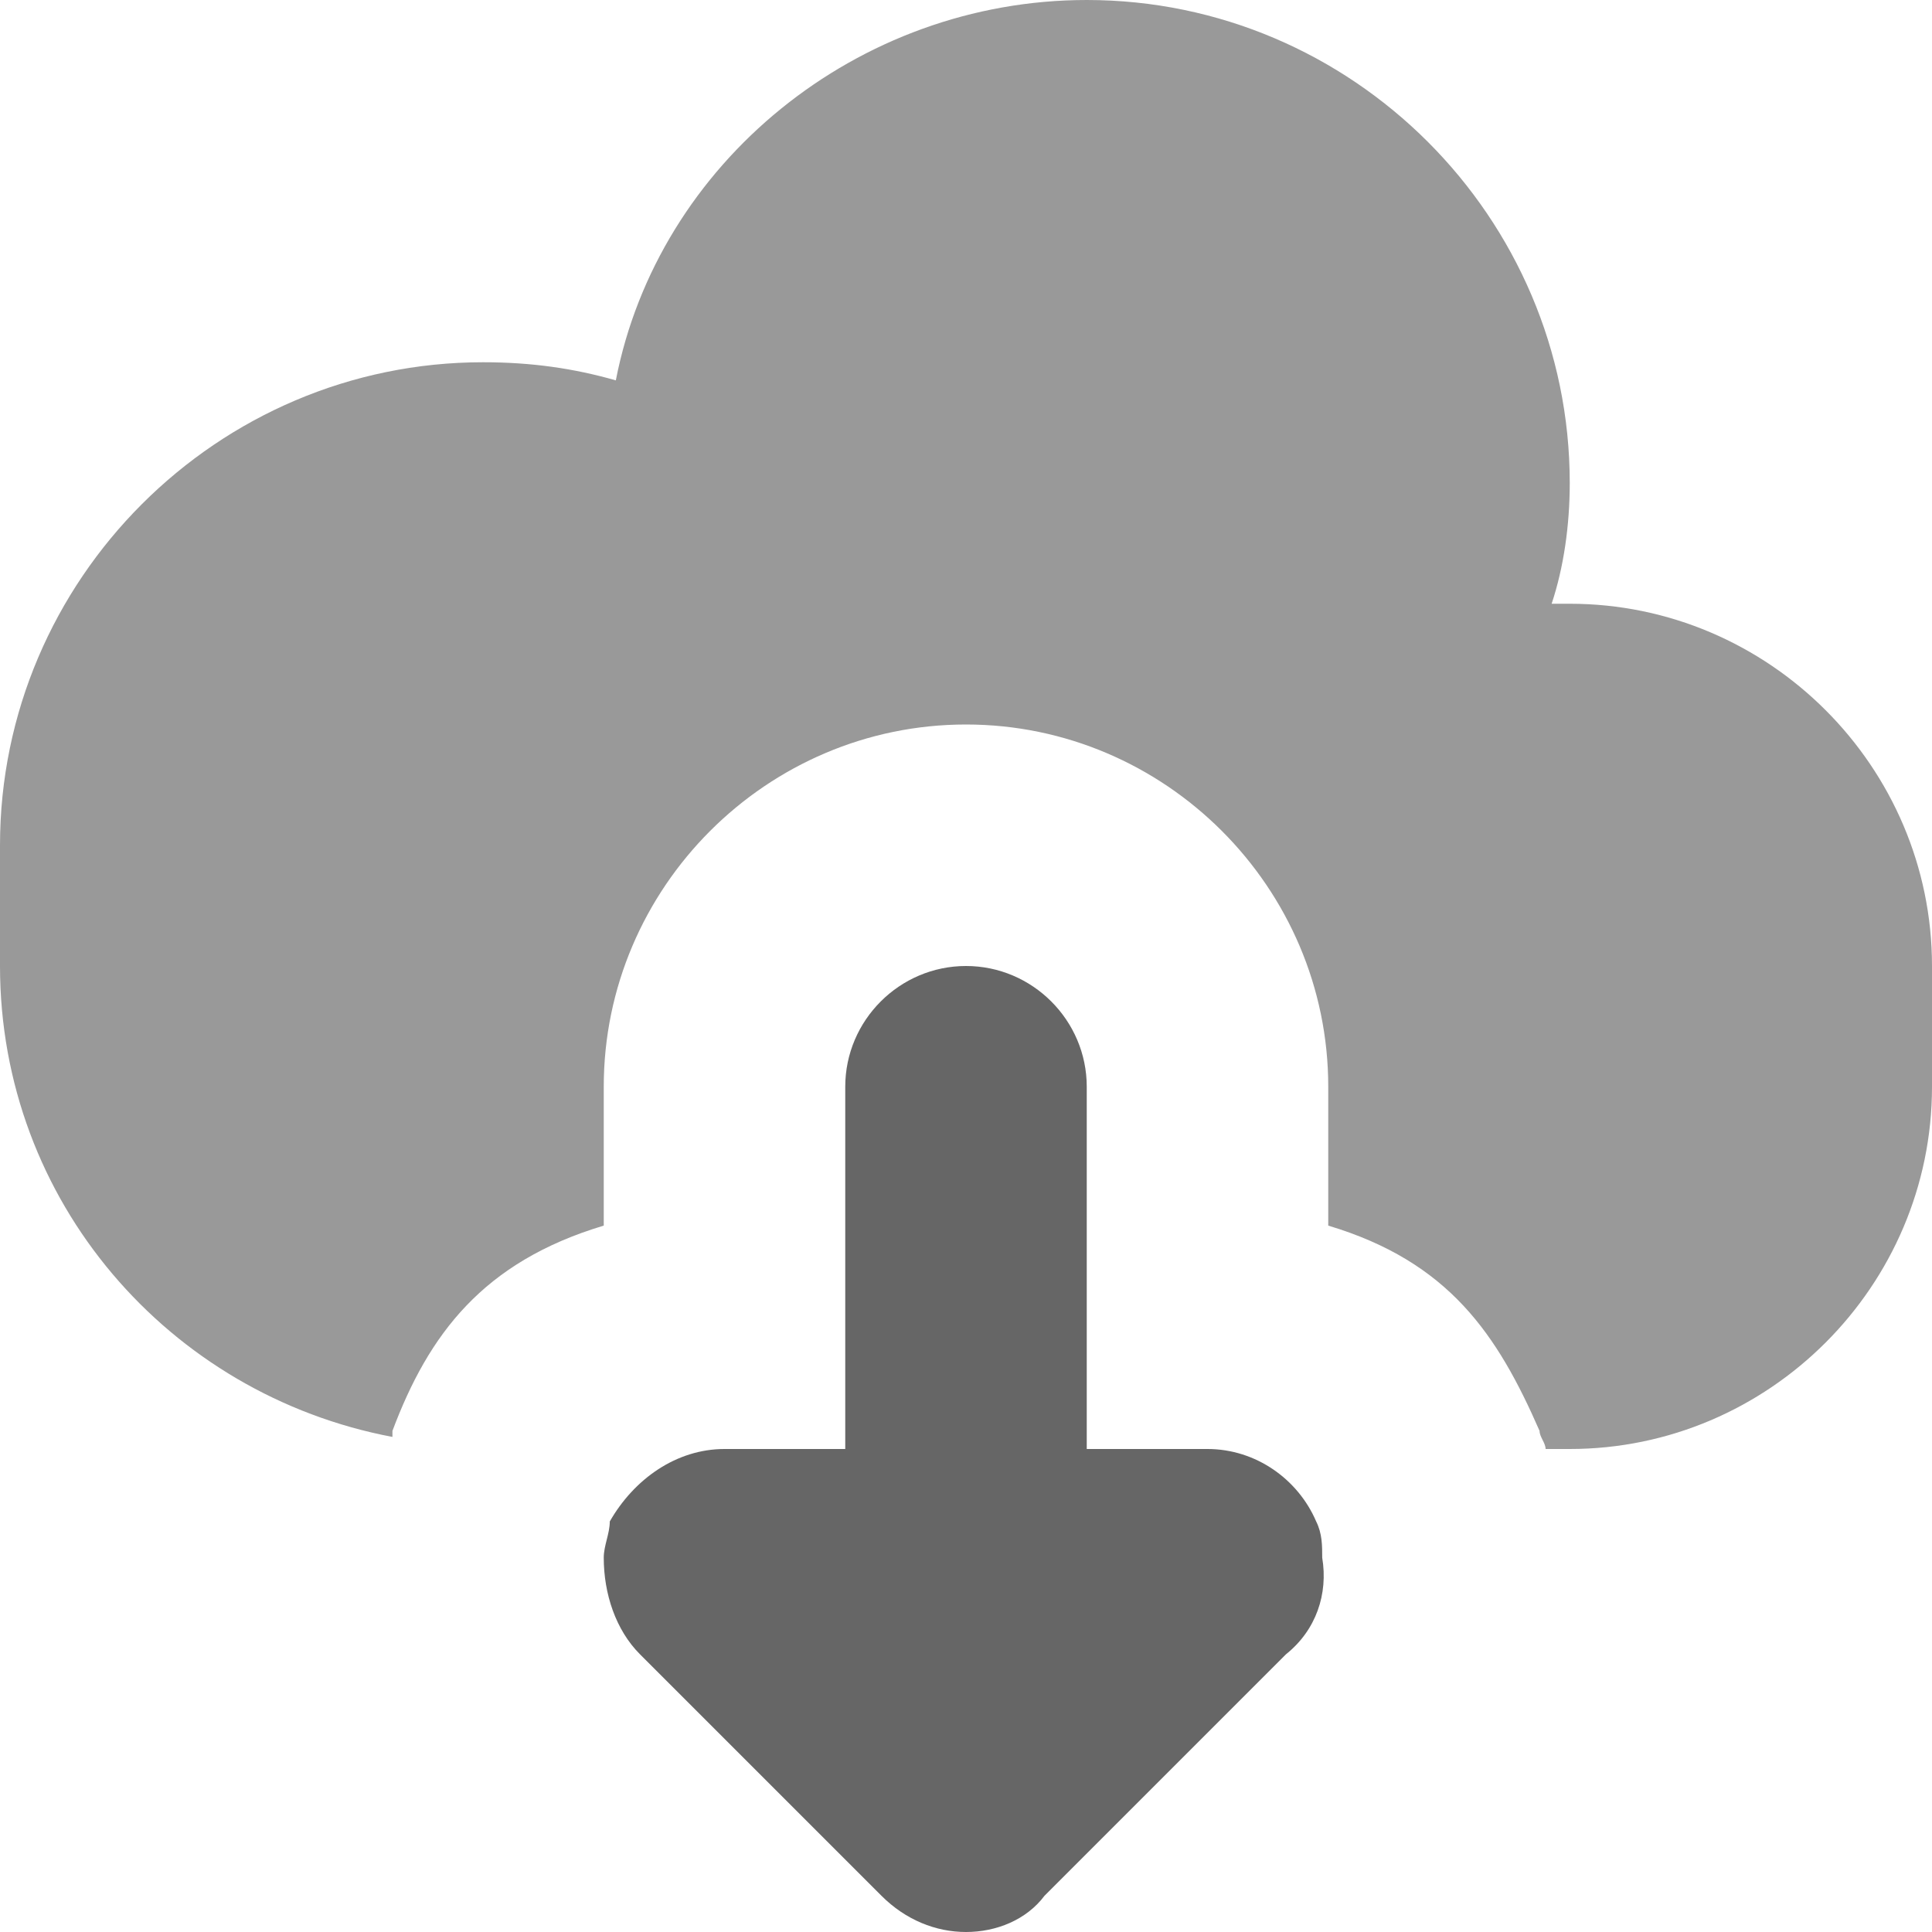
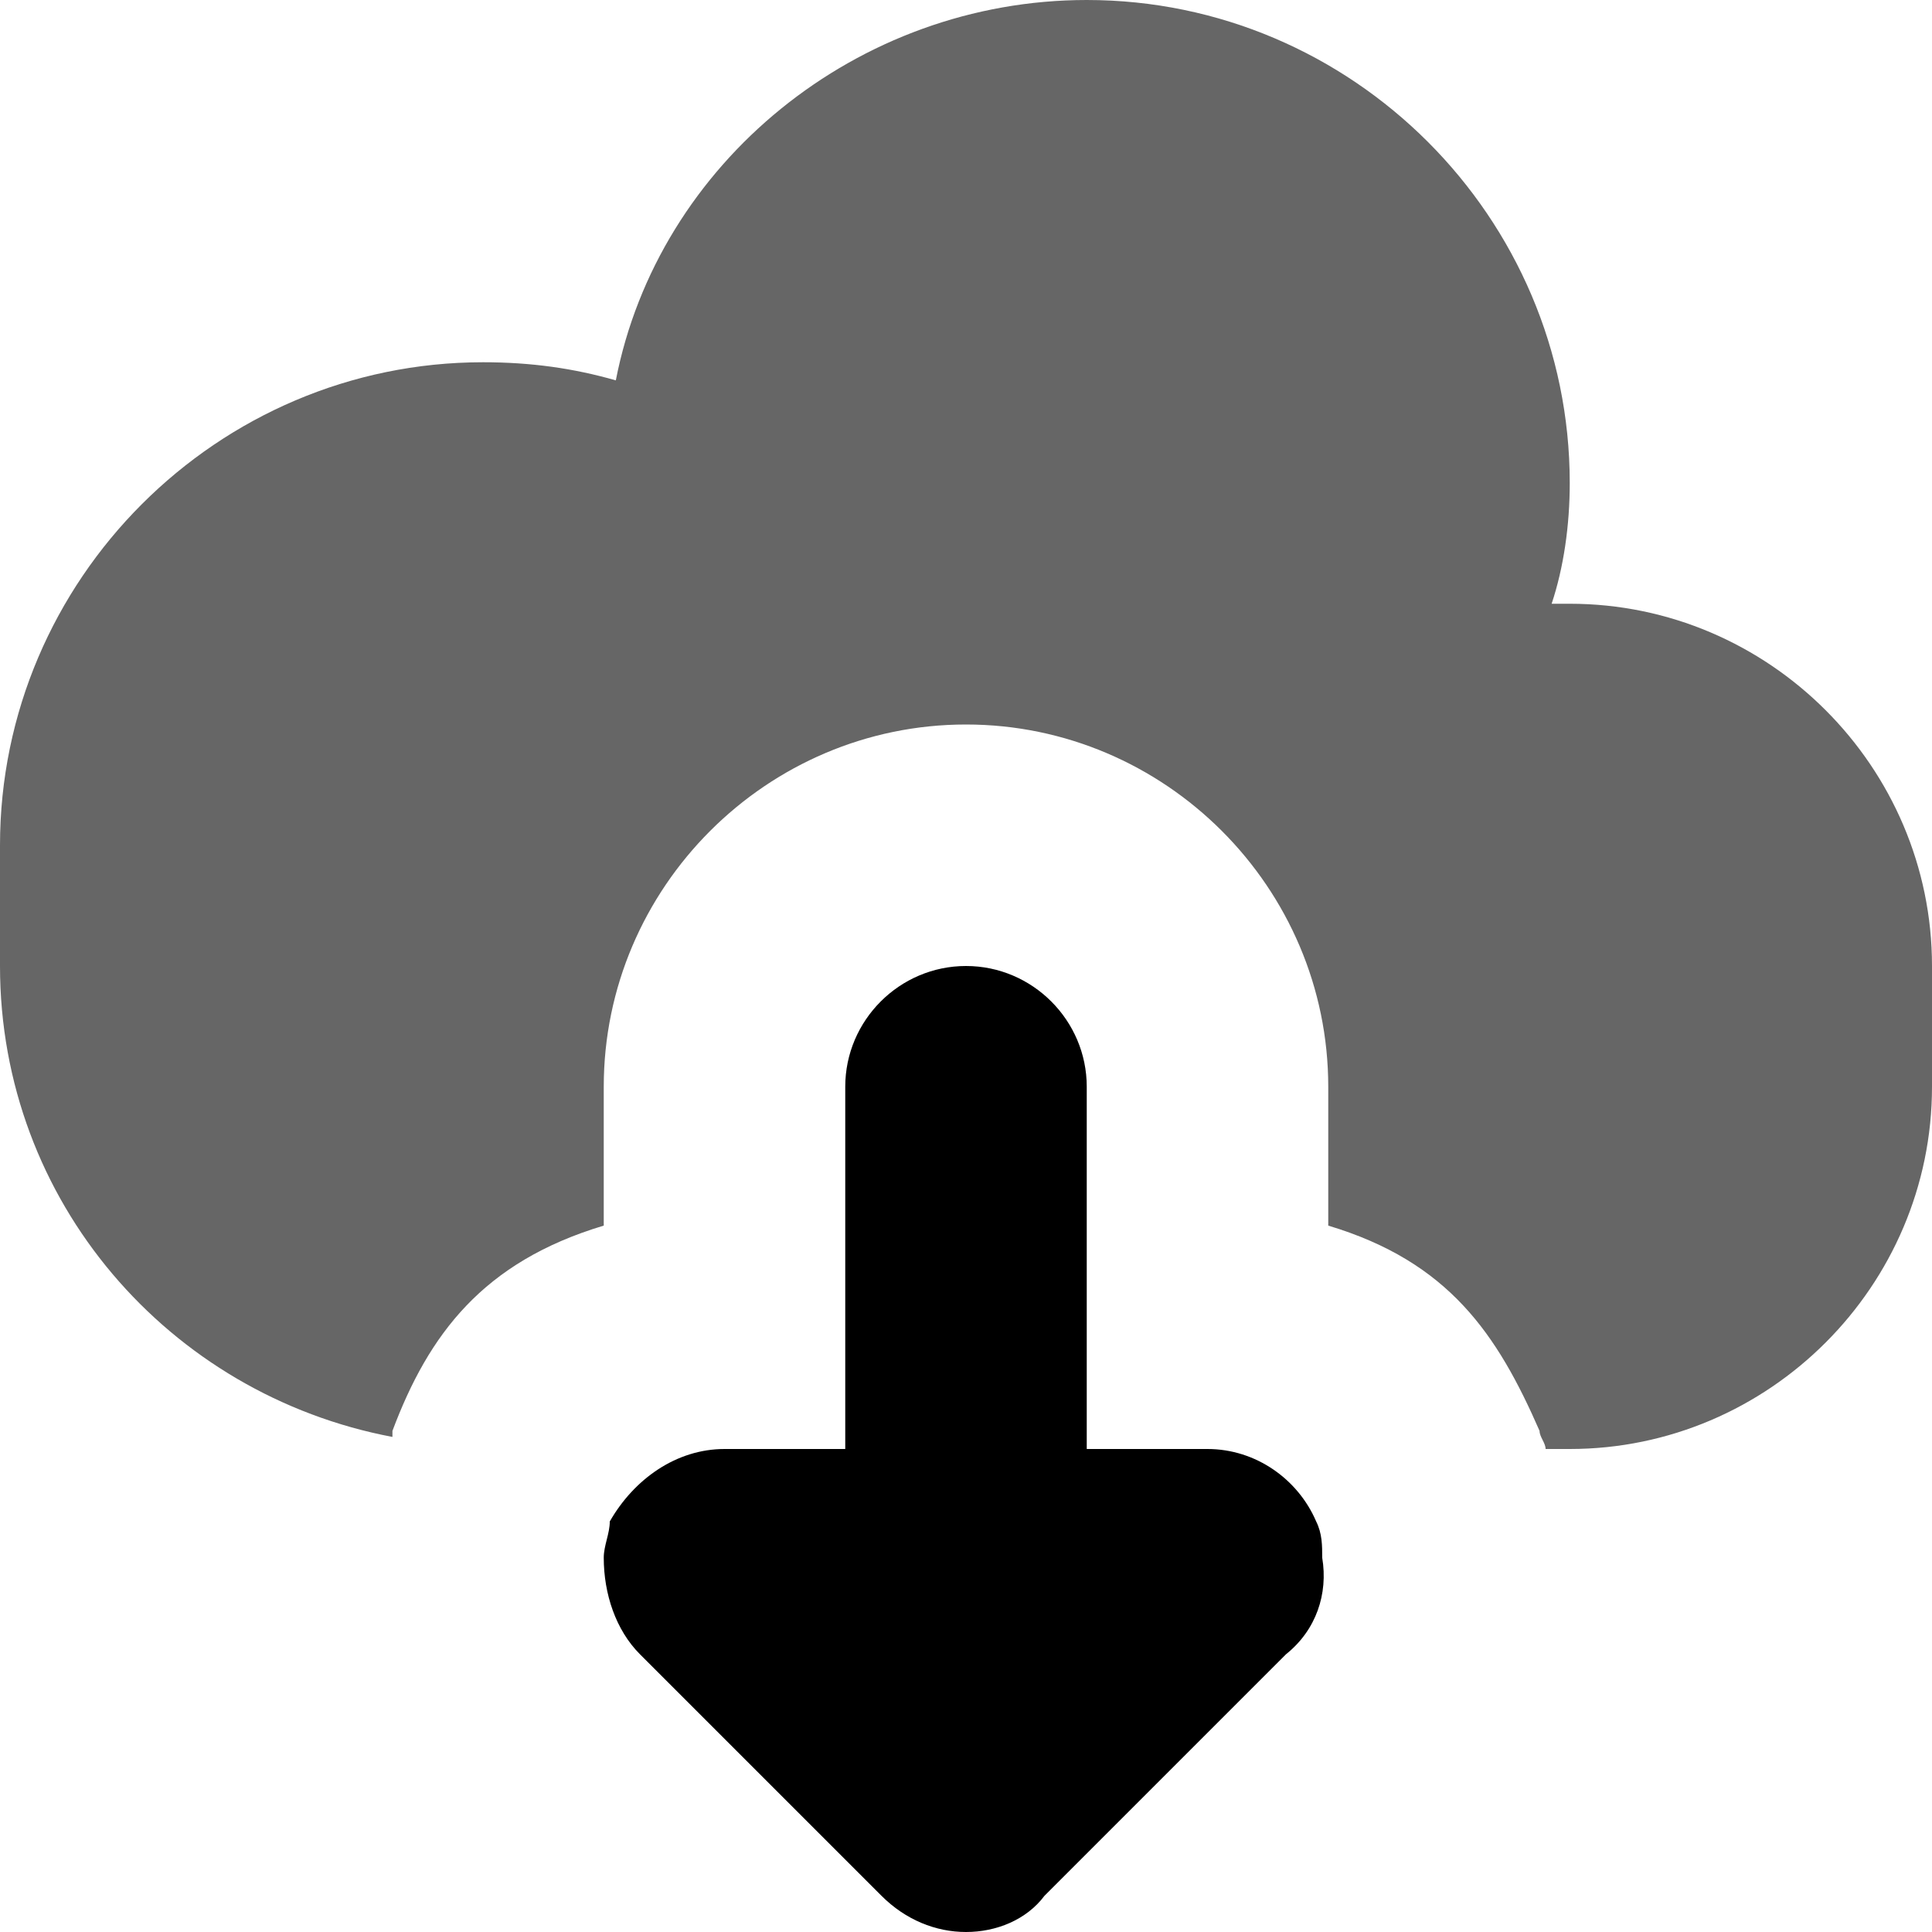
<svg xmlns="http://www.w3.org/2000/svg" version="1.1" id="Calque_1" x="0px" y="0px" viewBox="0 0 32 32" enable-background="new 0 0 32 32" xml:space="preserve">
-   <path fill="#999999" d="M26,24h-0.4c0-0.1-0.1-0.2-0.1-0.3c-0.7-1.6-1.5-2.8-3.5-3.4V18c0-3.3-2.7-6-6-6c-3.3,0-6,2.7-6,6v2.3  c-2,0.6-2.9,1.8-3.5,3.4c0,0,0,0.1,0,0.1C2.8,23.1,0,19.9,0,16v-2c0-4.4,3.6-8,8-8c0.8,0,1.5,0.1,2.2,0.3C10.9,2.7,14.2,0,18,0  c4.4,0,8,3.6,8,8c0,0.7-0.1,1.4-0.3,2c0.1,0,0.2,0,0.3,0c3.3,0,6,2.7,6,6v2C32,21.3,29.3,24,26,24z" />
-   <path fill="#666666" d="M12,24h2v-6c0-1.1,0.9-2,2-2c1.1,0,2,0.9,2,2v6h2c0.8,0,1.5,0.5,1.8,1.2c0.1,0.2,0.1,0.4,0.1,0.6  c0.1,0.6-0.1,1.2-0.6,1.6l-4,4C17,31.8,16.5,32,16,32c-0.5,0-1-0.2-1.4-0.6l-4-4c-0.4-0.4-0.6-1-0.6-1.6c0-0.2,0.1-0.4,0.1-0.6  C10.5,24.5,11.2,24,12,24z" />
-   <rect y="0" fill="none" width="32" height="32" />
-   <g>
- </g>
-   <g>
- </g>
-   <g>
- </g>
-   <g>
- </g>
-   <g>
- </g>
-   <g>
- </g>
-   <g>
- </g>
-   <g>
- </g>
-   <g>
- </g>
-   <g>
- </g>
-   <g>
- </g>
-   <g>
- </g>
-   <g>
- </g>
-   <g>
- </g>
-   <g>
- </g>
+   <path fill="#666666" d="M26,24h-0.4c0-0.1-0.1-0.2-0.1-0.3c-0.7-1.6-1.5-2.8-3.5-3.4V18c0-3.3-2.7-6-6-6c-3.3,0-6,2.7-6,6v2.3  c-2,0.6-2.9,1.8-3.5,3.4c0,0,0,0.1,0,0.1C2.8,23.1,0,19.9,0,16v-2c0-4.4,3.6-8,8-8c0.8,0,1.5,0.1,2.2,0.3C10.9,2.7,14.2,0,18,0  c4.4,0,8,3.6,8,8c0,0.7-0.1,1.4-0.3,2c0.1,0,0.2,0,0.3,0c3.3,0,6,2.7,6,6v2C32,21.3,29.3,24,26,24z" />
+   <path d="M12,24h2v-6c0-1.1,0.9-2,2-2c1.1,0,2,0.9,2,2v6h2c0.8,0,1.5,0.5,1.8,1.2c0.1,0.2,0.1,0.4,0.1,0.6c0.1,0.6-0.1,1.2-0.6,1.6  l-4,4C17,31.8,16.5,32,16,32c-0.5,0-1-0.2-1.4-0.6l-4-4c-0.4-0.4-0.6-1-0.6-1.6c0-0.2,0.1-0.4,0.1-0.6C10.5,24.5,11.2,24,12,24z" />
+   <rect fill="none" width="32" height="32" />
</svg>
